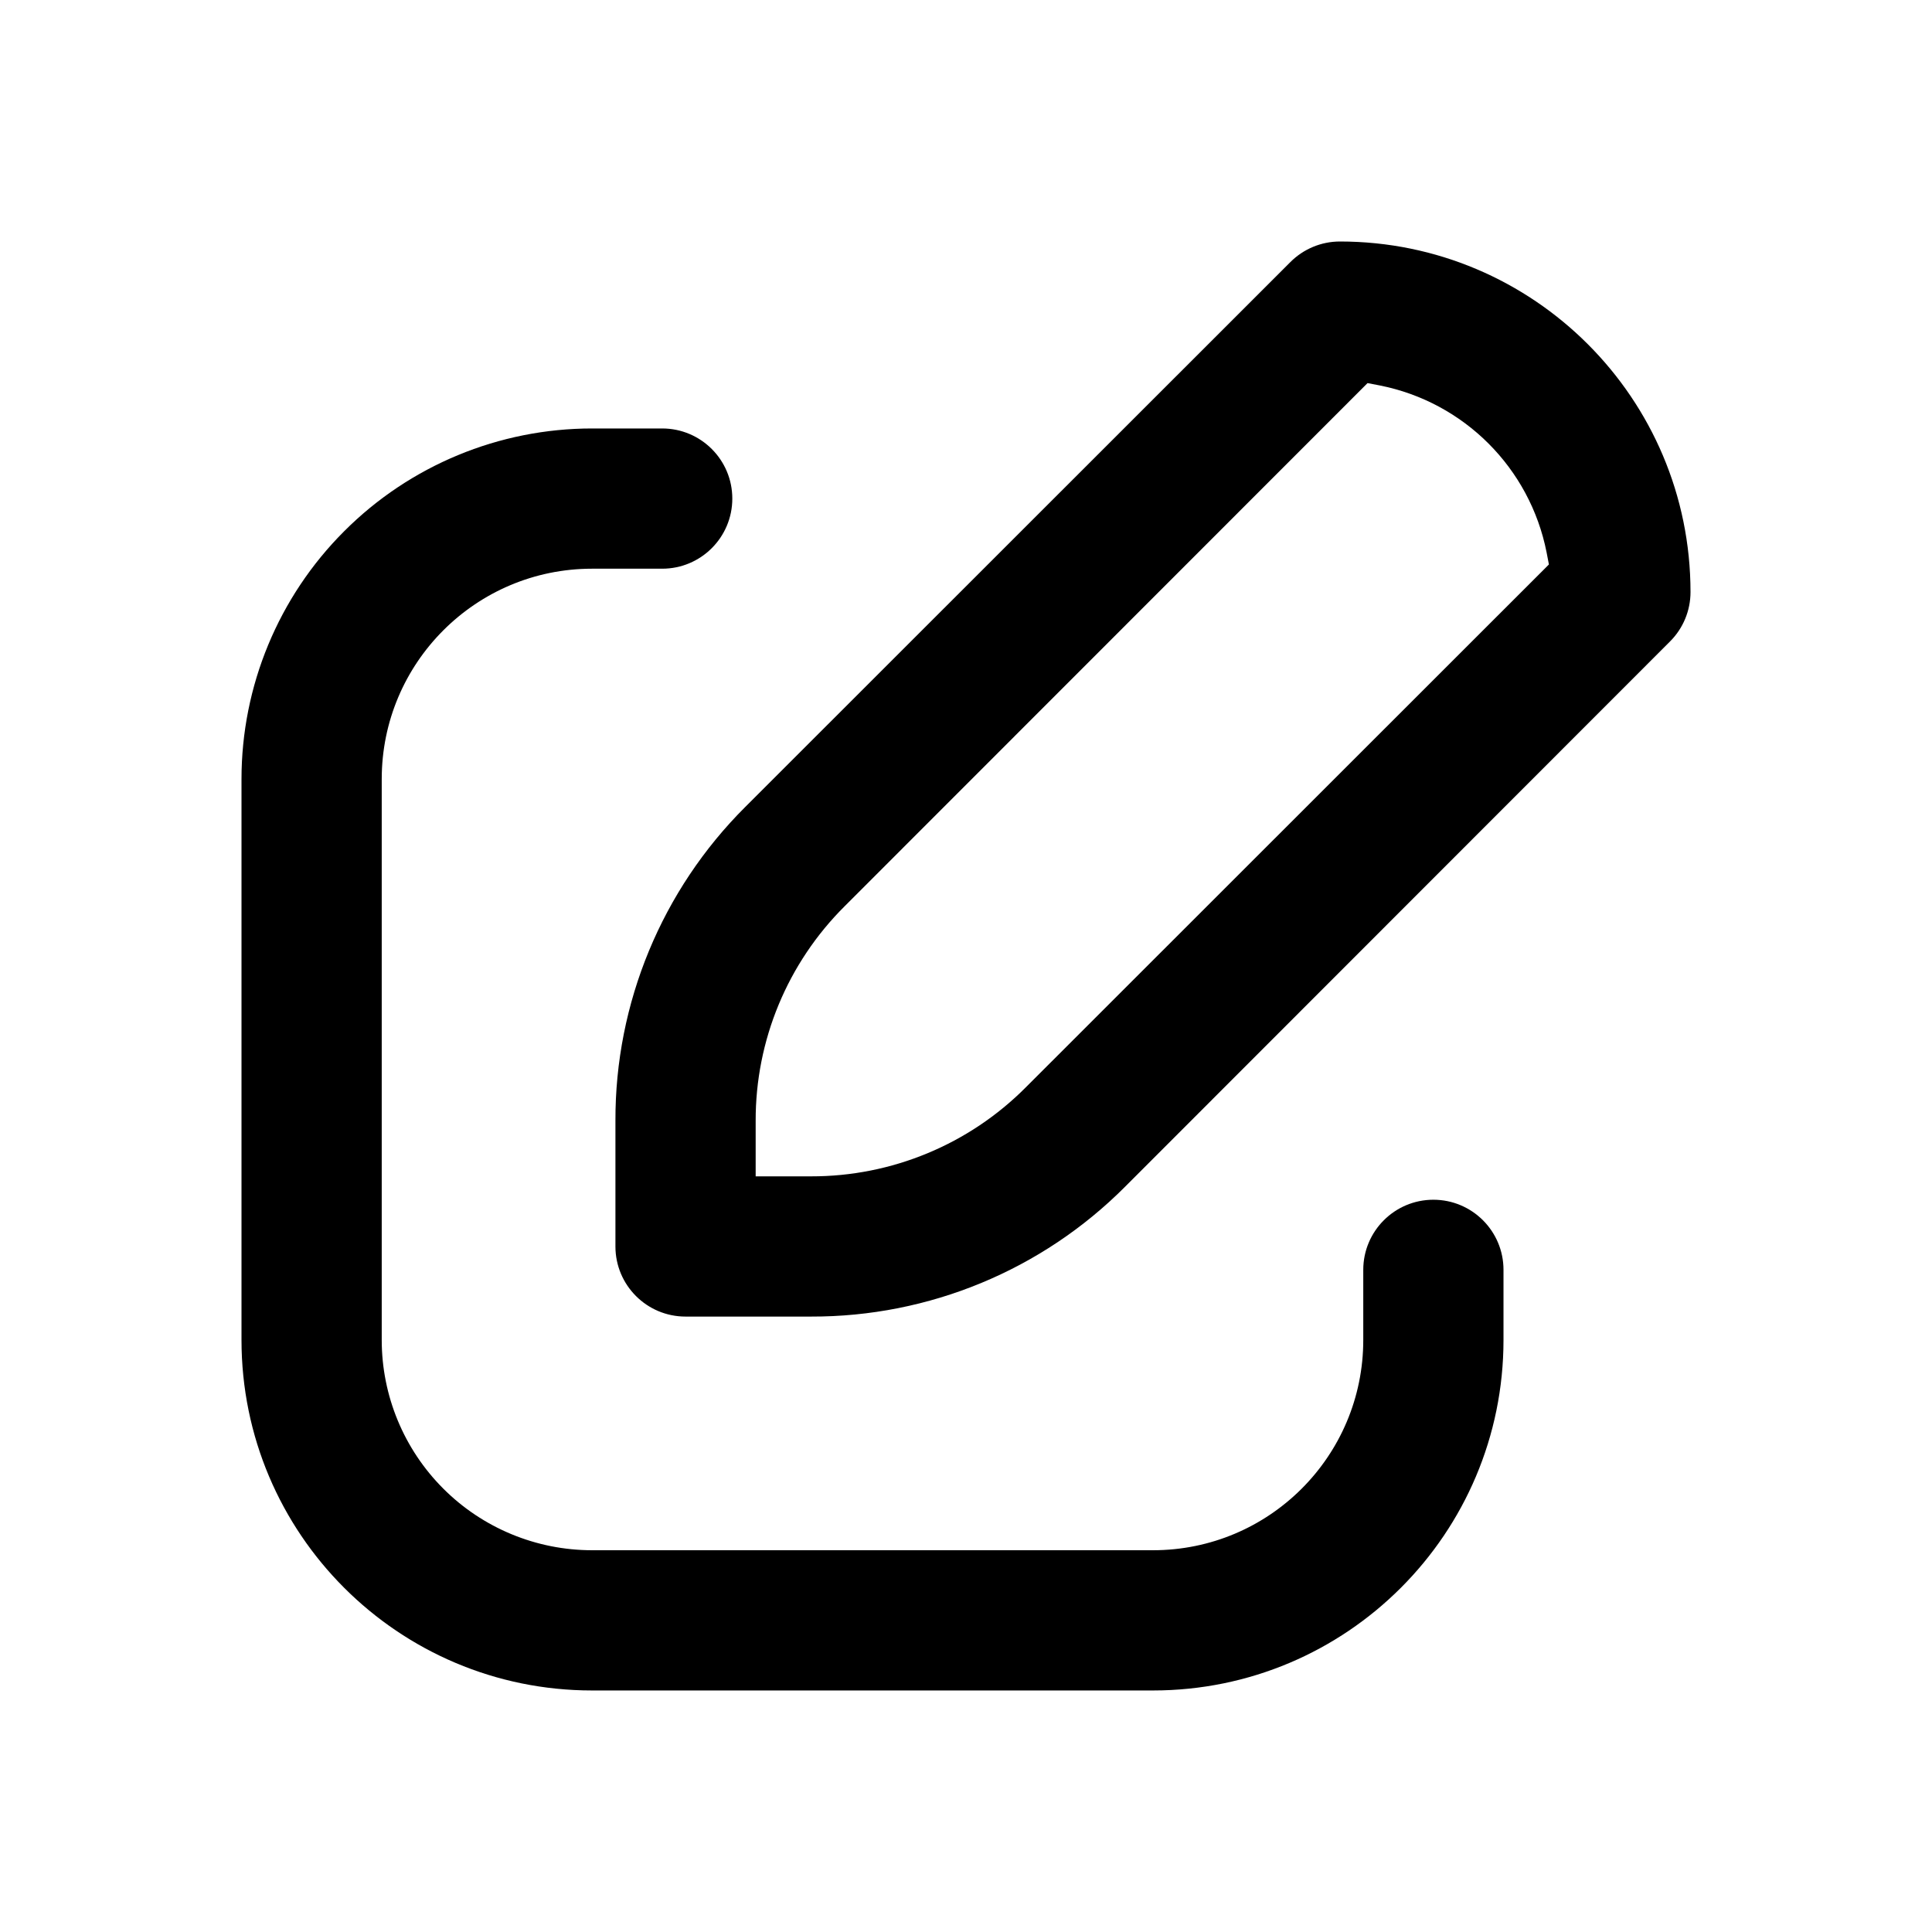
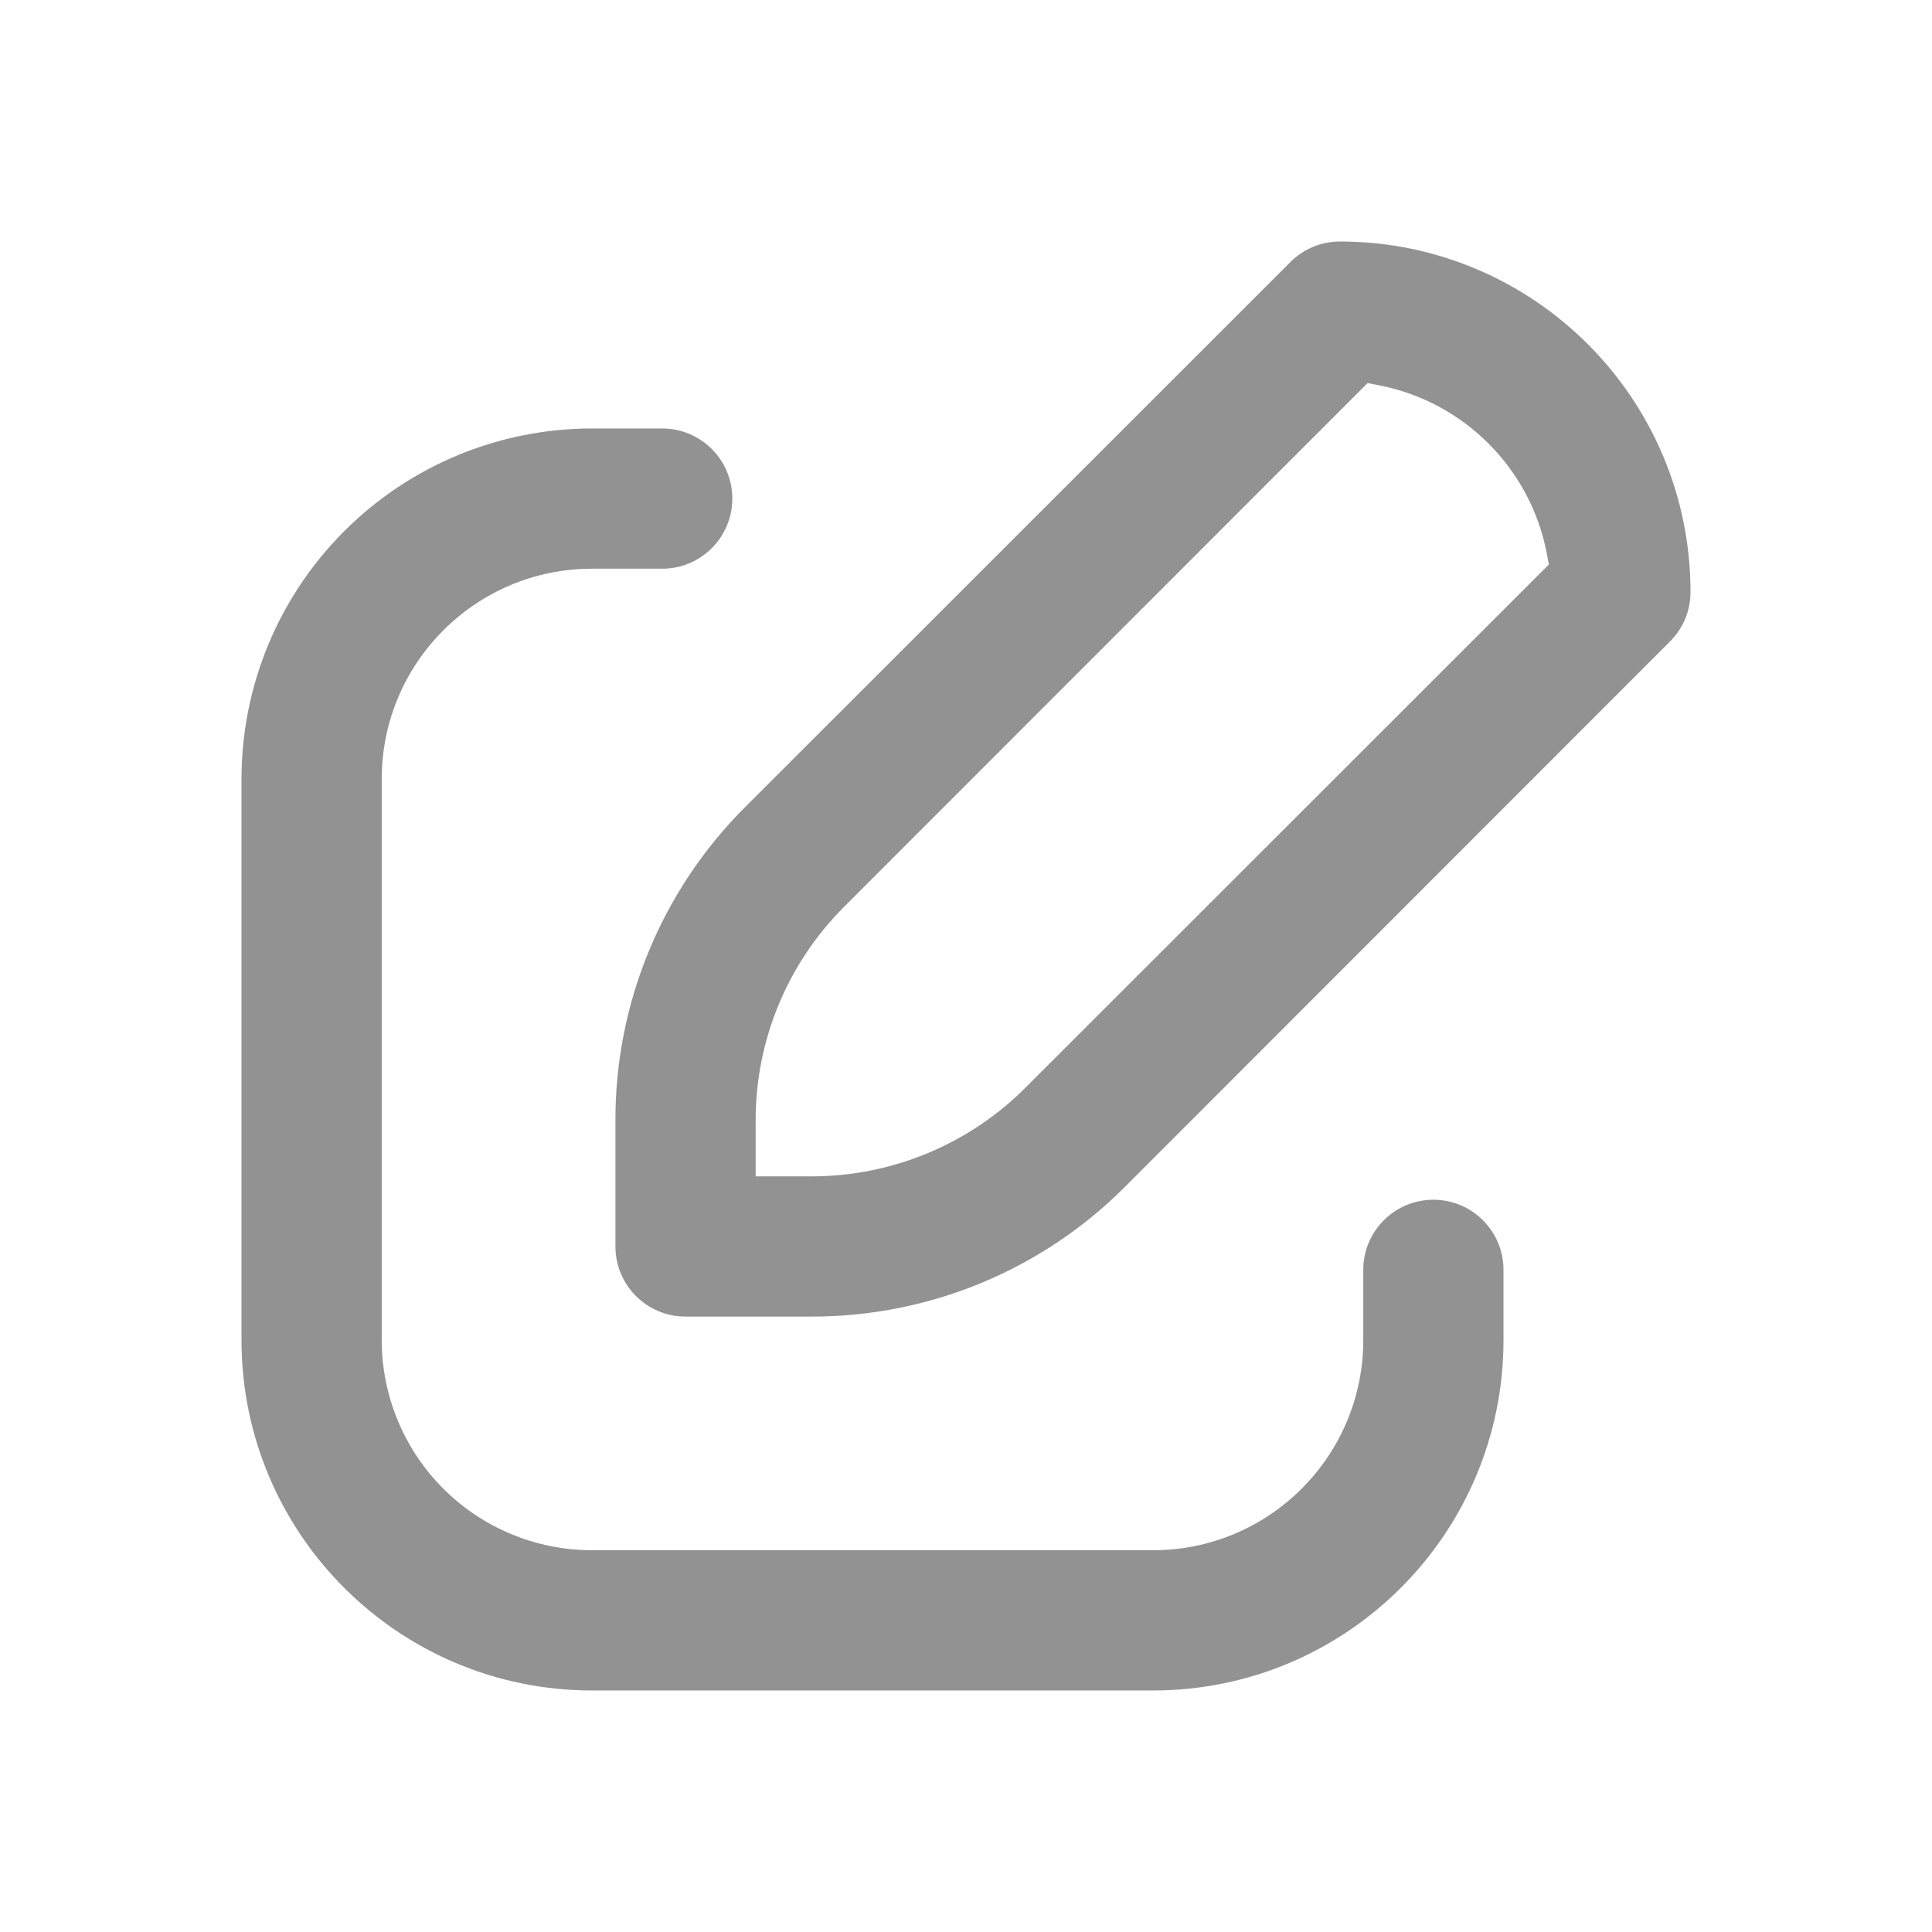
<svg xmlns="http://www.w3.org/2000/svg" width="24" height="24">
-   <path transform="translate(7.64511 3)" d="M13.355 4.355C13.355 1.95 11.405 0 9 0C8.769 0 8.548 0.092 8.385 0.255L1.614 7.023C0.577 8.056 -0.005 9.461 2.7049606e-05 10.925L2.7049606e-05 12.484C2.7049606e-05 12.965 0.39 13.355 0.871 13.355L2.43 13.355C3.894 13.359 5.299 12.778 6.332 11.741L13.099 4.97C13.263 4.807 13.355 4.586 13.355 4.355ZM5.098 10.507C4.392 11.217 3.431 11.615 2.43 11.613L1.742 11.613L1.742 10.925C1.739 9.923 2.138 8.963 2.848 8.257L9.343 1.759L9.494 1.788C10.541 1.995 11.36 2.814 11.567 3.861L11.596 4.012L5.098 10.507Z" />
-   <path transform="translate(3 5.32258)" d="M4.355 15.677L11.323 15.677C13.728 15.677 15.677 13.728 15.677 11.323L15.677 10.452C15.677 9.971 15.287 9.581 14.806 9.581C14.325 9.581 13.935 9.971 13.935 10.452L13.935 11.323C13.935 12.766 12.766 13.935 11.323 13.935L4.355 13.935C3.662 13.935 2.997 13.66 2.507 13.17C2.017 12.68 1.742 12.016 1.742 11.323L1.742 4.355C1.742 2.912 2.912 1.742 4.355 1.742L5.226 1.742C5.707 1.742 6.097 1.352 6.097 0.871C6.097 0.39 5.707 0 5.226 0L4.355 0C3.2 0 2.092 0.459 1.276 1.276C0.459 2.092 0 3.2 0 4.355L0 11.323C0 13.728 1.95 15.677 4.355 15.677Z" />
+   <path fill="#929292" transform="translate(7.64511 3)" d="M13.355 4.355C13.355 1.95 11.405 0 9 0C8.769 0 8.548 0.092 8.385 0.255L1.614 7.023C0.577 8.056 -0.005 9.461 2.7049606e-05 10.925L2.7049606e-05 12.484C2.7049606e-05 12.965 0.39 13.355 0.871 13.355L2.43 13.355C3.894 13.359 5.299 12.778 6.332 11.741L13.099 4.97C13.263 4.807 13.355 4.586 13.355 4.355ZM5.098 10.507C4.392 11.217 3.431 11.615 2.43 11.613L1.742 11.613L1.742 10.925C1.739 9.923 2.138 8.963 2.848 8.257L9.343 1.759L9.494 1.788C10.541 1.995 11.36 2.814 11.567 3.861L11.596 4.012L5.098 10.507Z" />
+   <path fill="#929292" transform="translate(3 5.32258)" d="M4.355 15.677L11.323 15.677C13.728 15.677 15.677 13.728 15.677 11.323L15.677 10.452C15.677 9.971 15.287 9.581 14.806 9.581C14.325 9.581 13.935 9.971 13.935 10.452L13.935 11.323C13.935 12.766 12.766 13.935 11.323 13.935L4.355 13.935C3.662 13.935 2.997 13.66 2.507 13.17C2.017 12.68 1.742 12.016 1.742 11.323L1.742 4.355C1.742 2.912 2.912 1.742 4.355 1.742L5.226 1.742C5.707 1.742 6.097 1.352 6.097 0.871C6.097 0.39 5.707 0 5.226 0L4.355 0C3.2 0 2.092 0.459 1.276 1.276C0.459 2.092 0 3.2 0 4.355L0 11.323C0 13.728 1.95 15.677 4.355 15.677Z" />
</svg>
